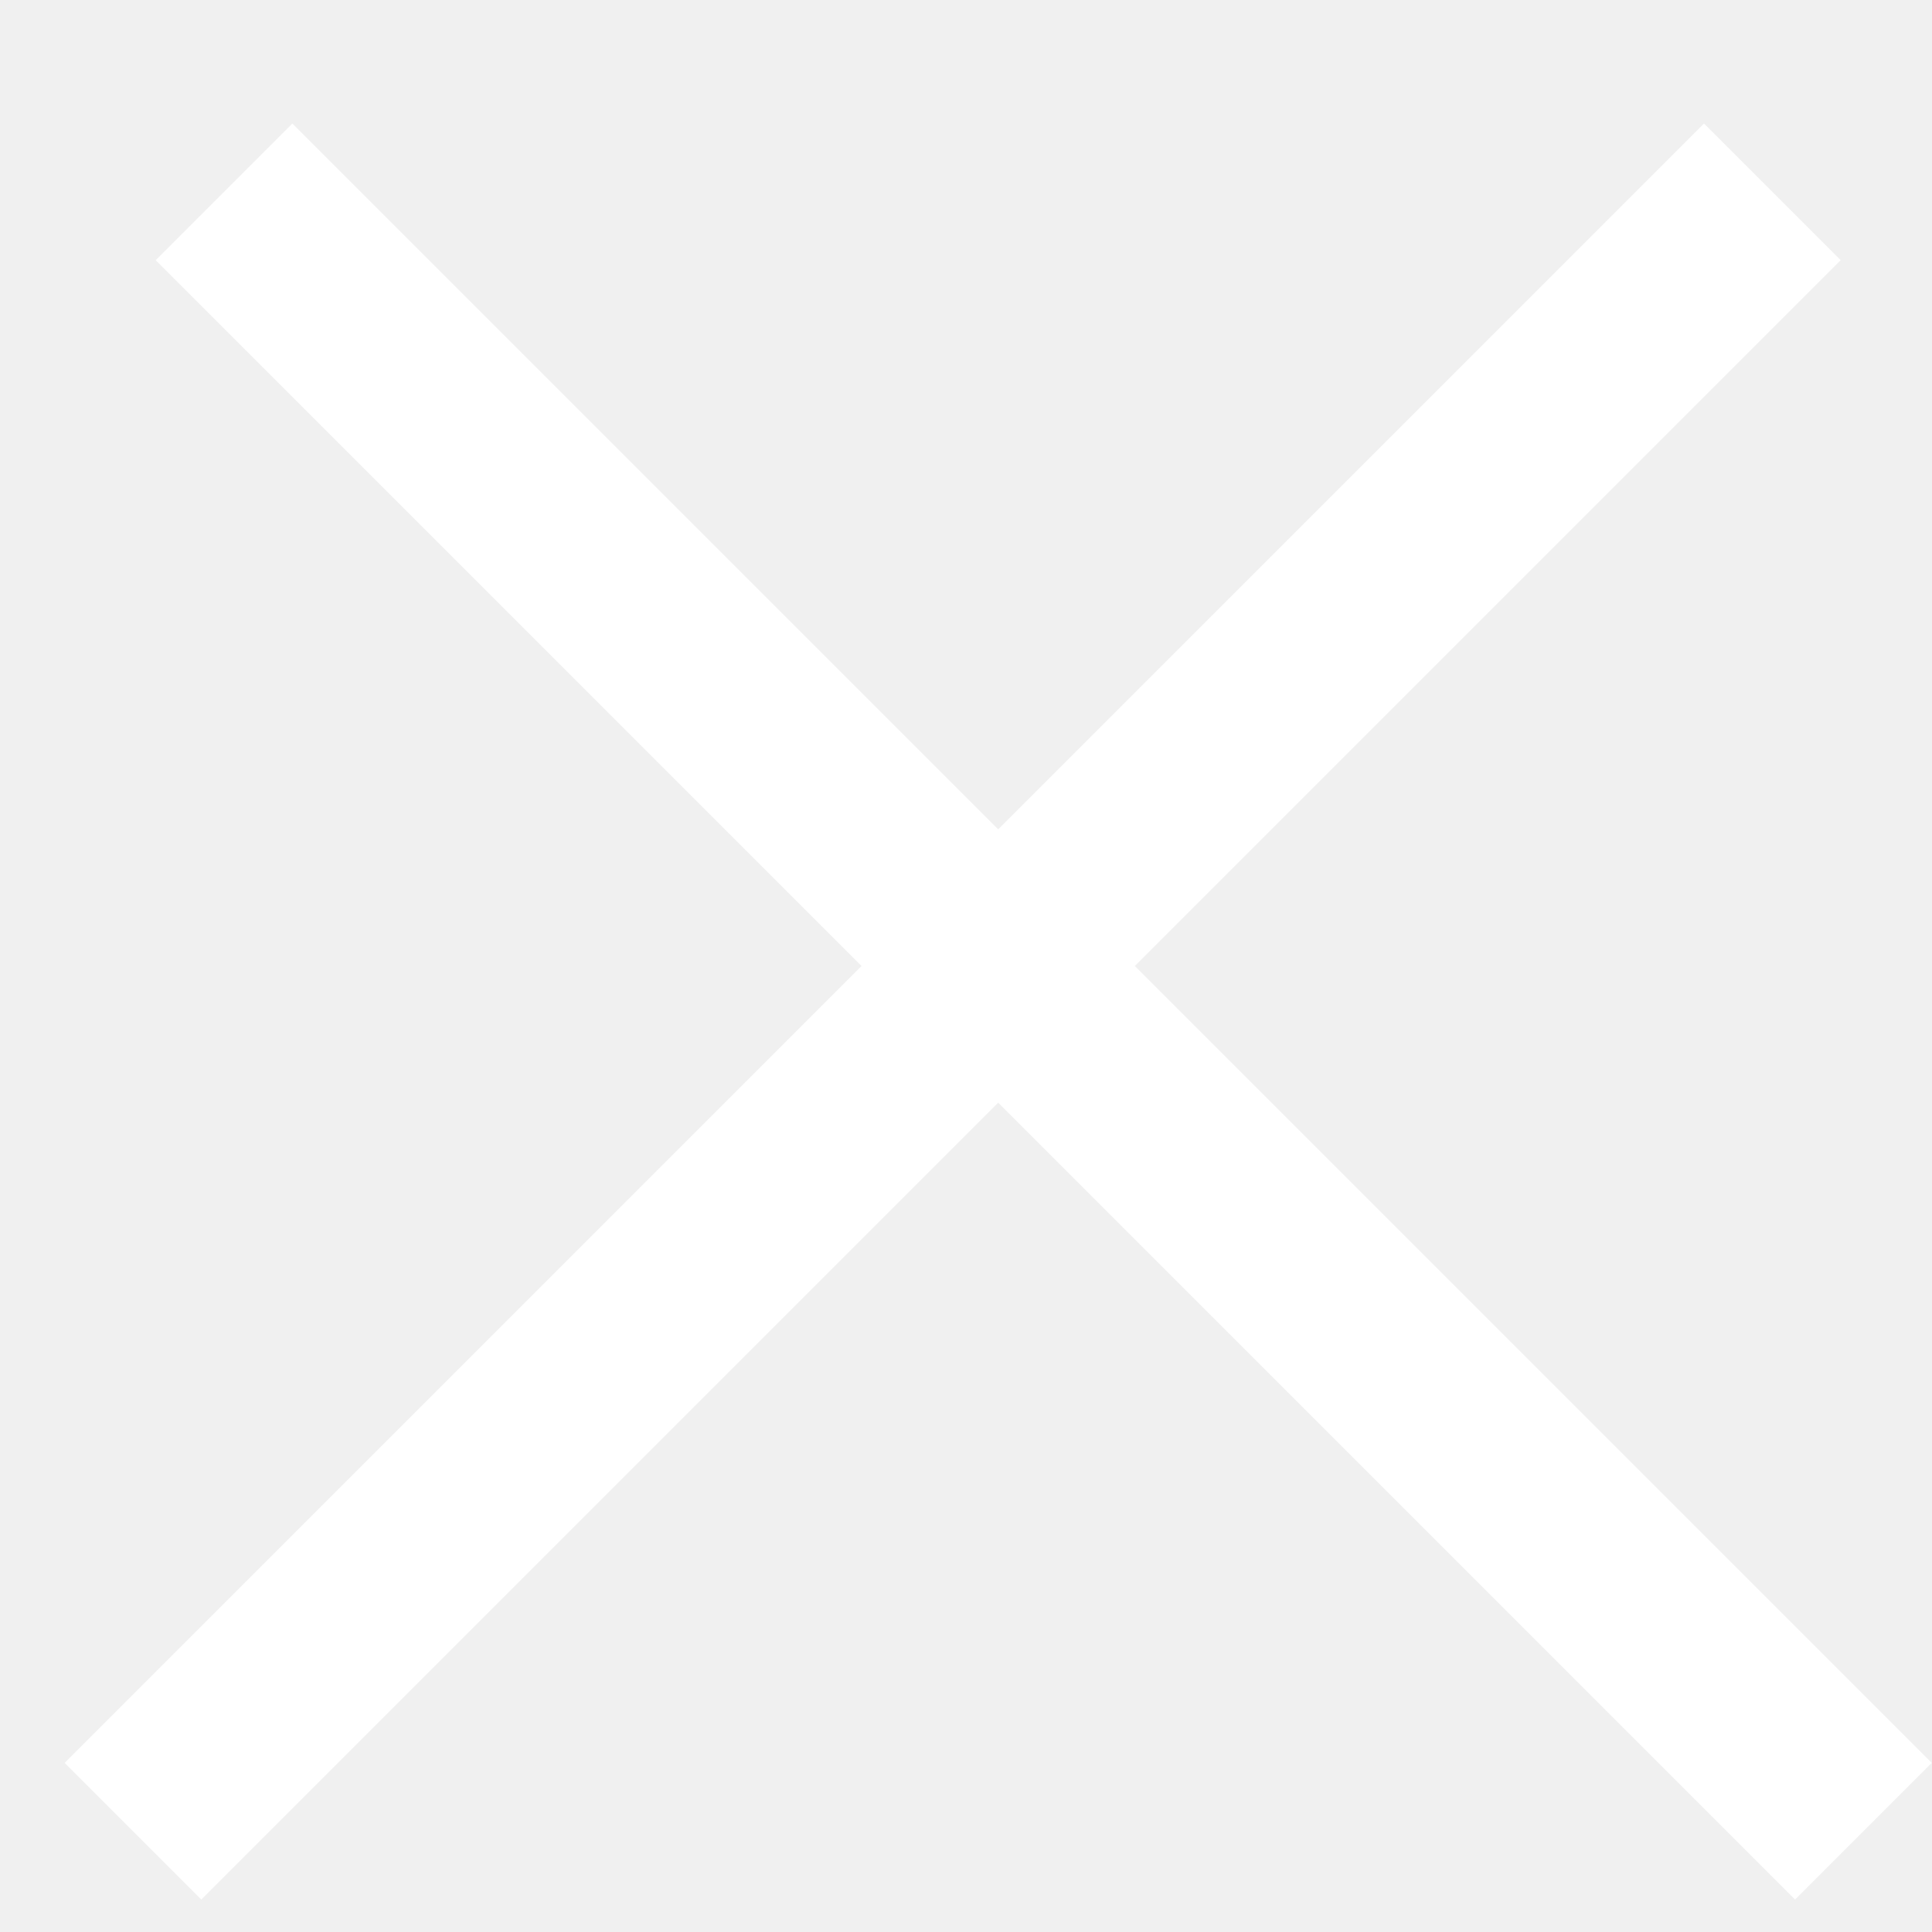
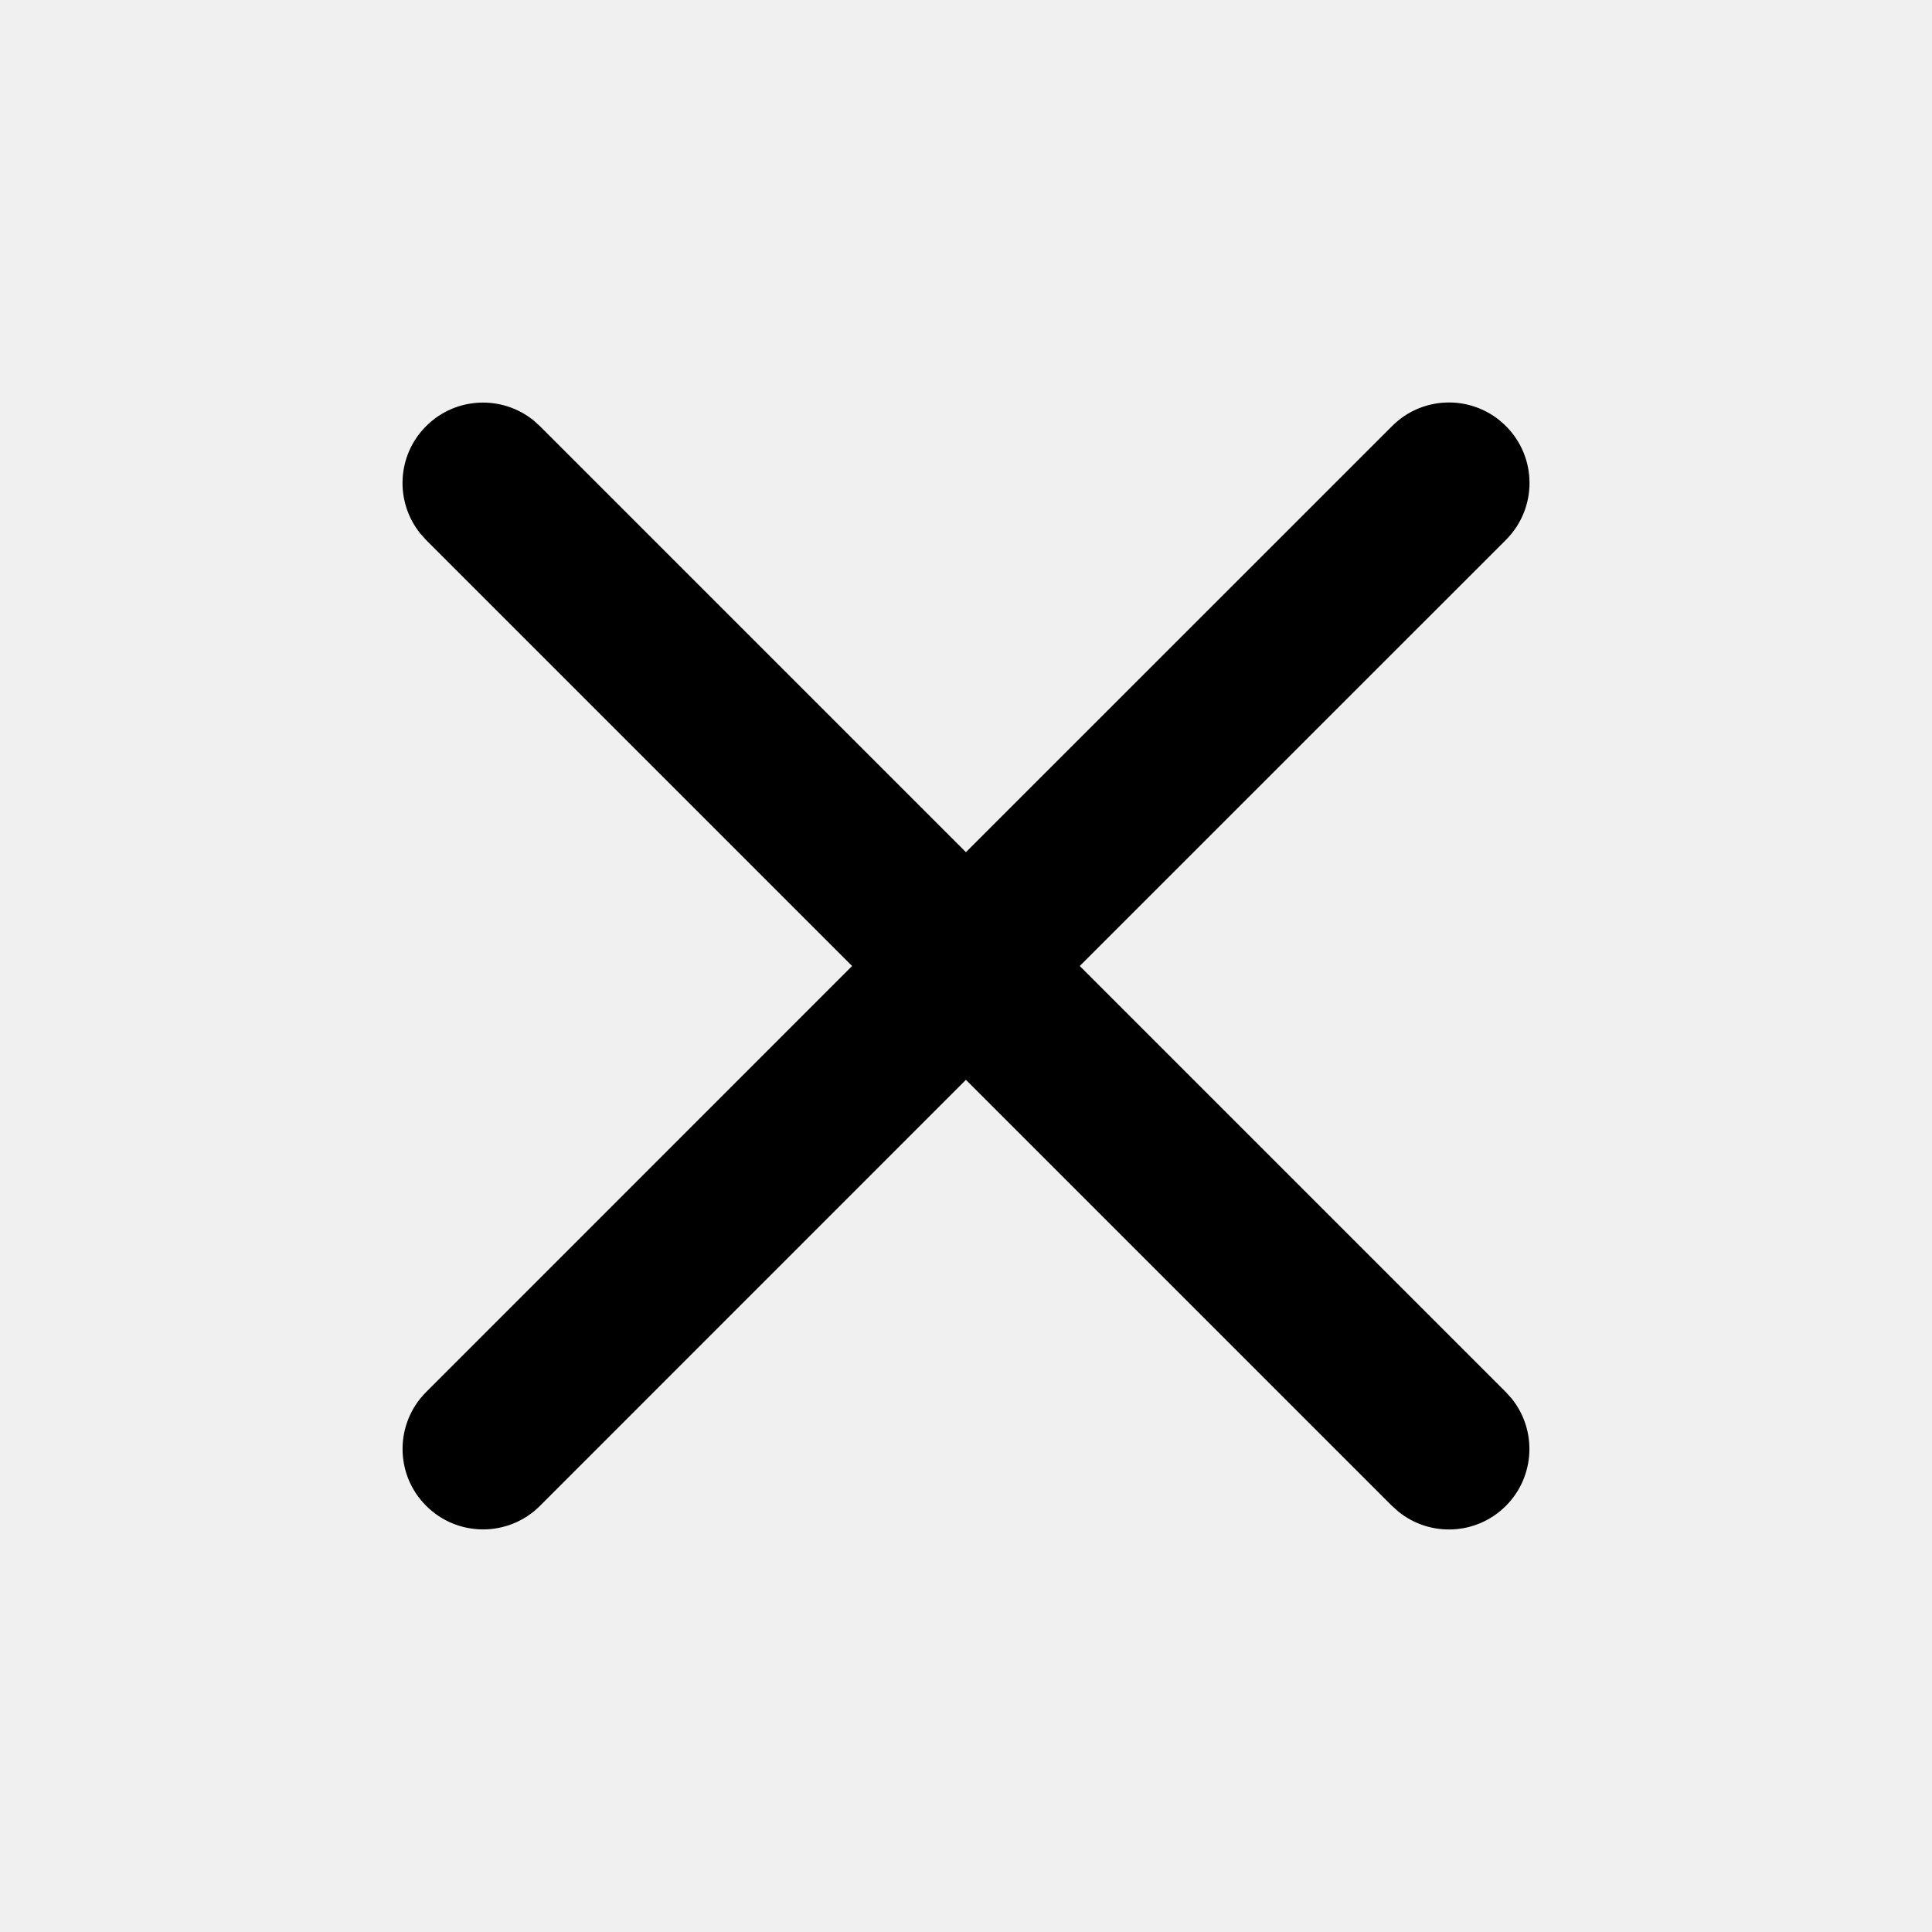
- <svg xmlns="http://www.w3.org/2000/svg" width="15" height="15" viewBox="0 0 15 15" fill="none">
-   <path d="M1.209 2.02L2.27 0.959L14.998 13.687L13.937 14.748L1.209 2.02Z" fill="white" />
-   <path d="M13.23 0.959L14.291 2.02L1.563 14.748L0.502 13.687L13.23 0.959Z" fill="white" />
+ <svg xmlns="http://www.w3.org/2000/svg" viewBox="0 0 24 24" width="24" height="24" color="currentColor" fill="none">
+   <path d="M17.293 5.293C17.683 4.902 18.317 4.902 18.707 5.293C19.098 5.683 19.098 6.316 18.707 6.707L13.413 12L18.706 17.293L18.775 17.369C19.095 17.762 19.072 18.341 18.706 18.707C18.34 19.073 17.761 19.096 17.368 18.775L17.292 18.707L11.999 13.414L6.708 18.706C6.317 19.097 5.684 19.096 5.294 18.706C4.903 18.316 4.903 17.683 5.294 17.292L10.585 12L5.293 6.708L5.225 6.632C4.904 6.239 4.927 5.66 5.293 5.294C5.659 4.928 6.238 4.905 6.631 5.225L6.707 5.294L11.999 10.586L17.293 5.293Z" fill="currentColor" />
</svg>
